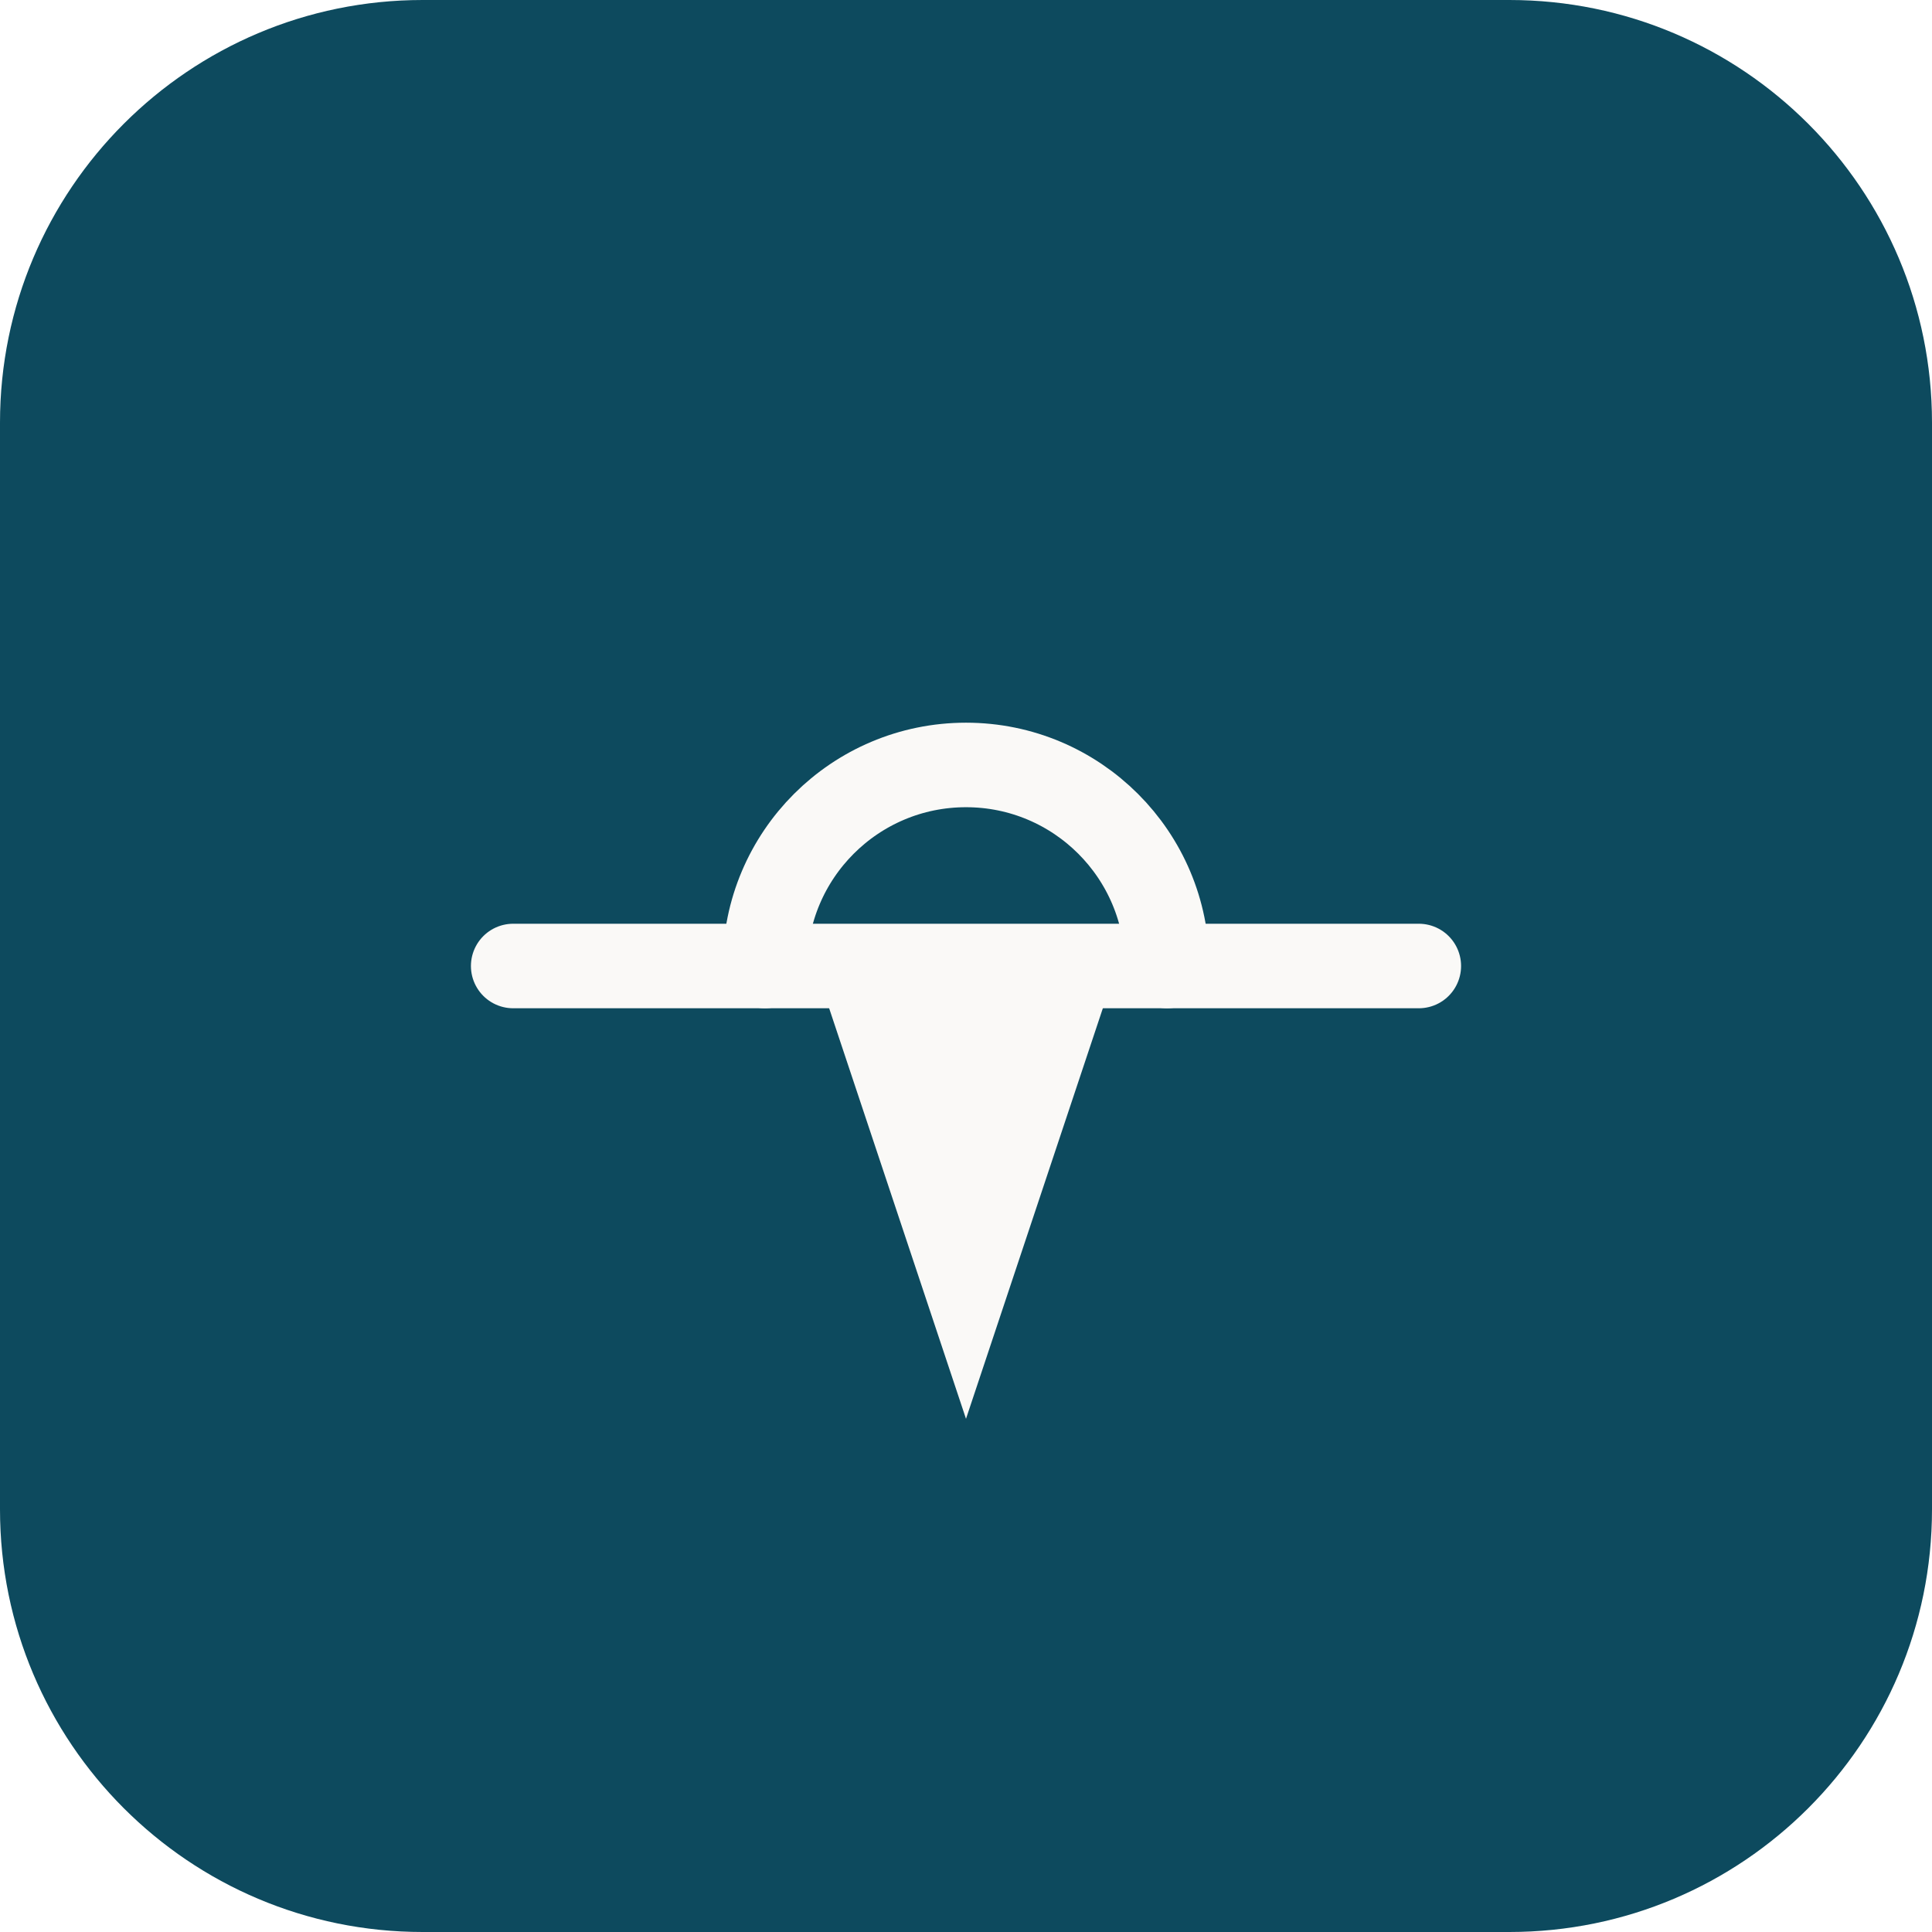
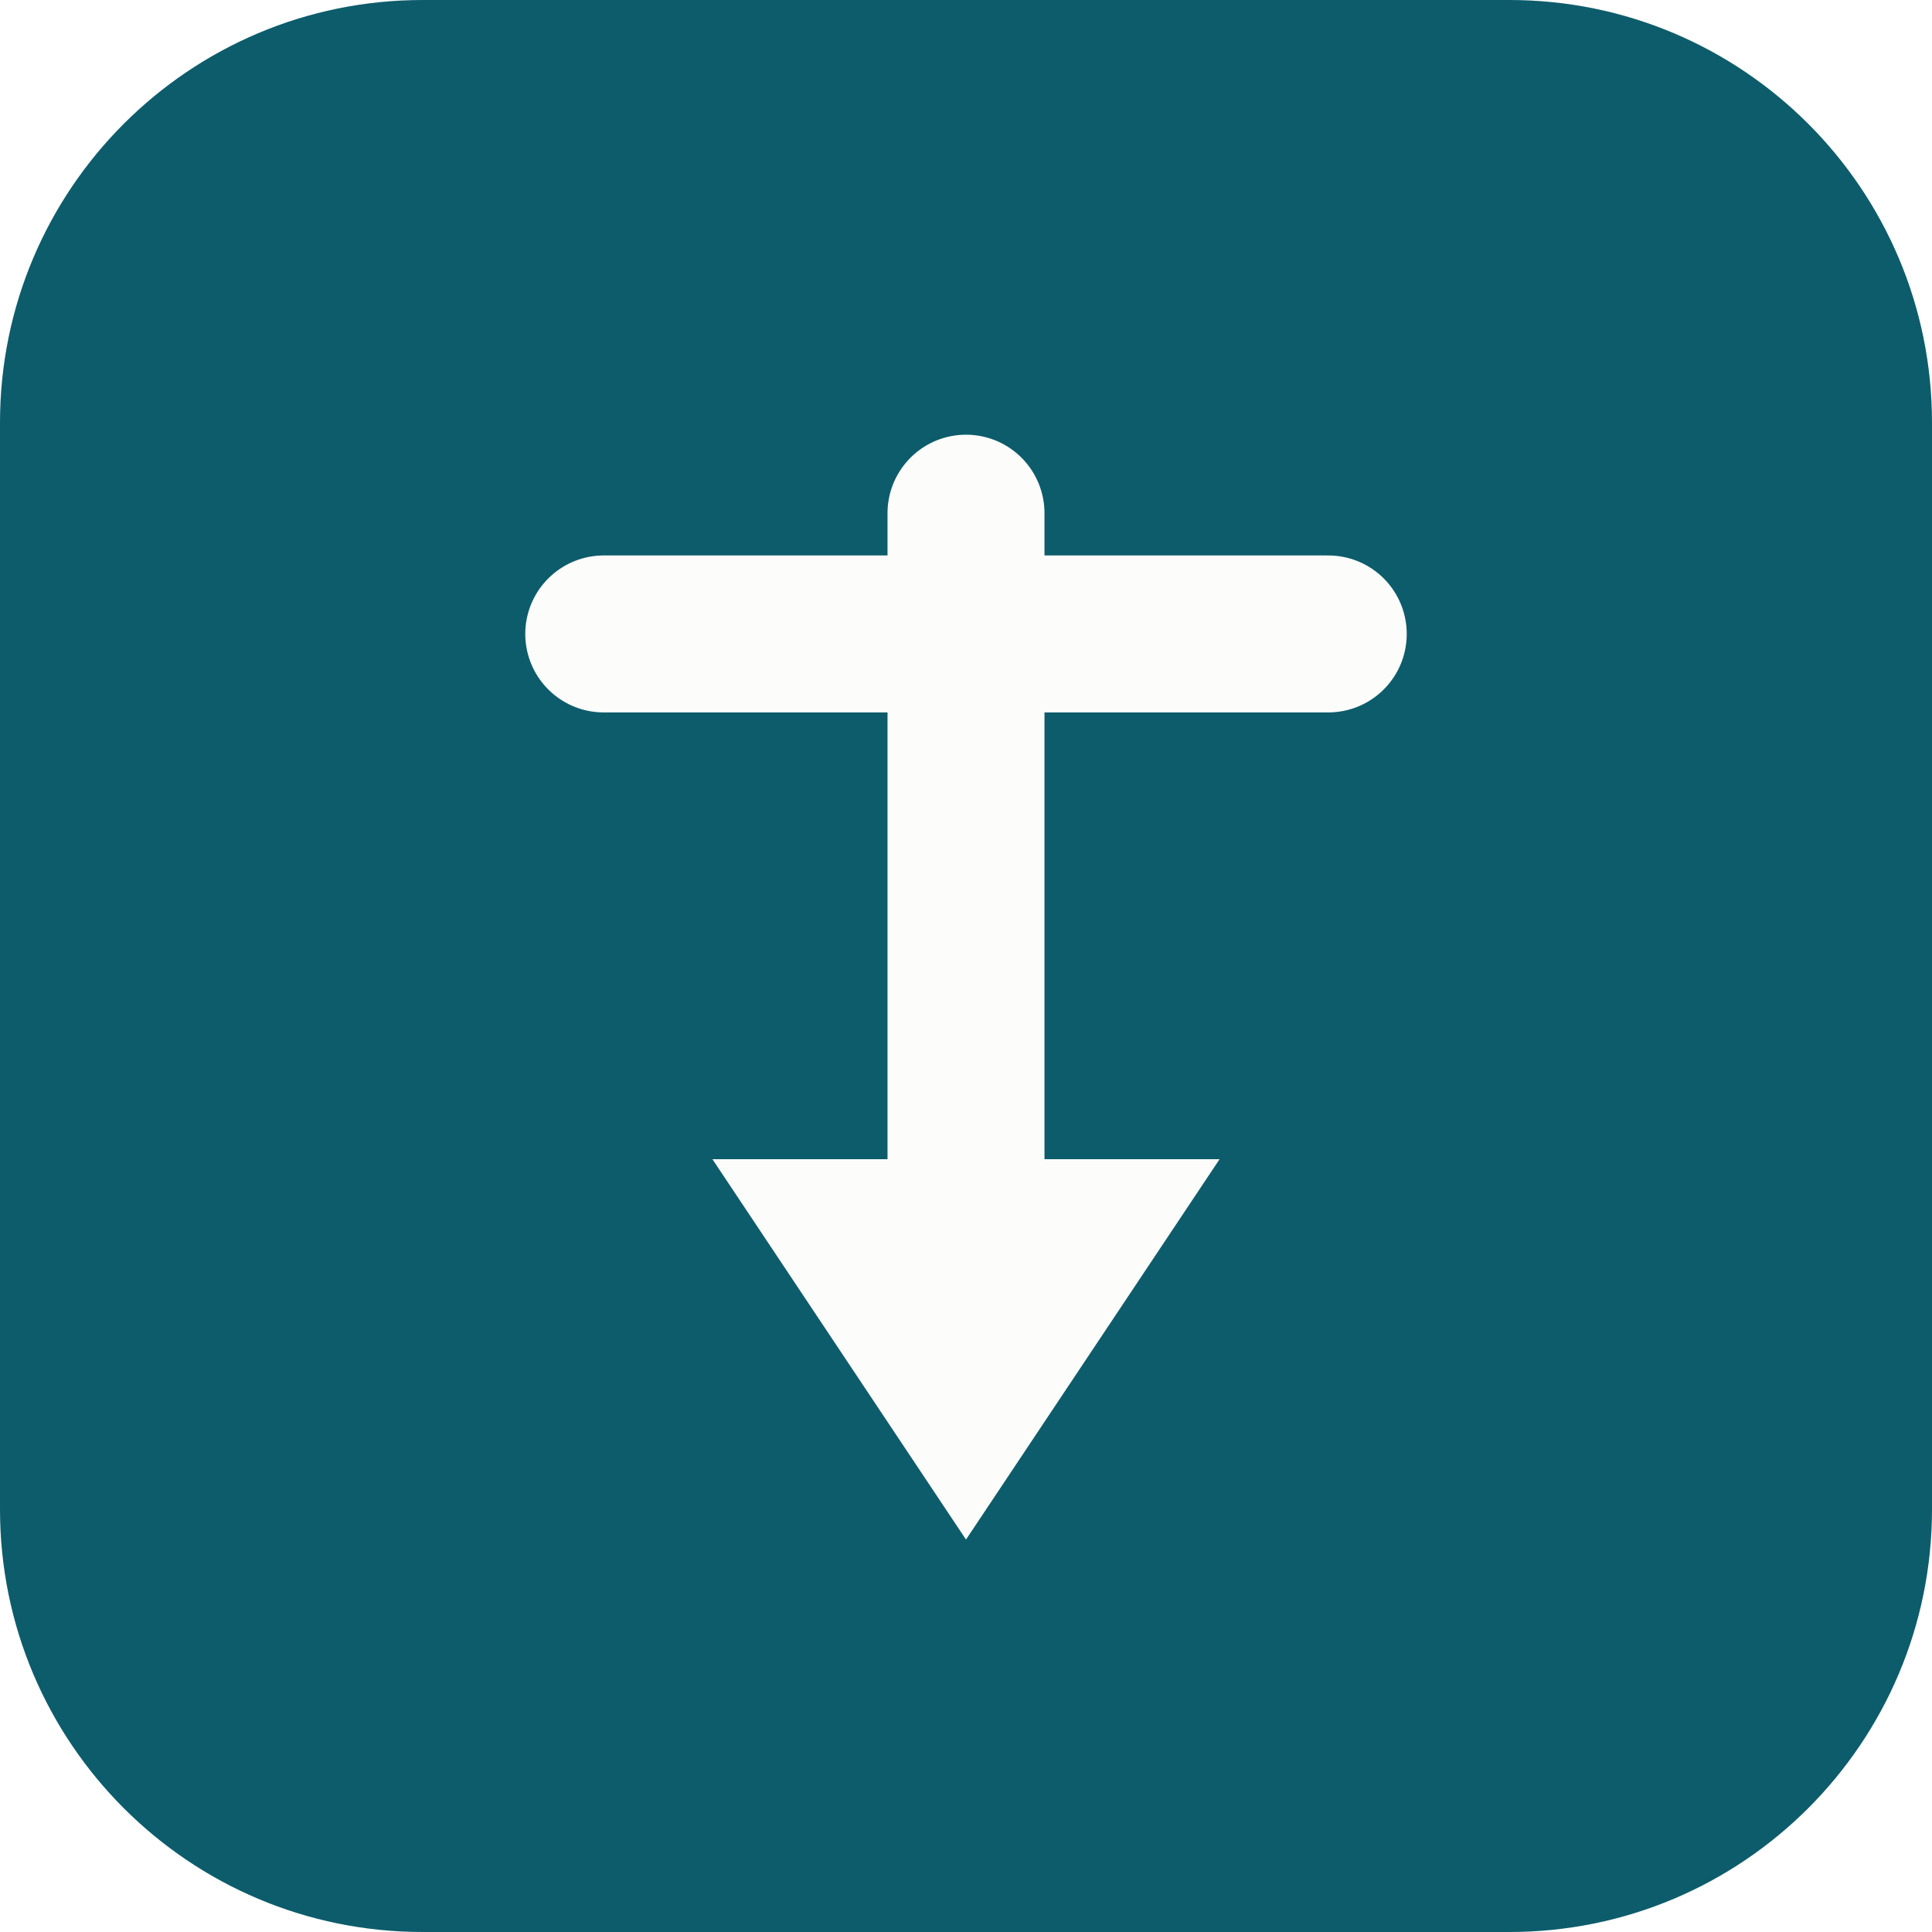
<svg xmlns="http://www.w3.org/2000/svg" viewBox="0 0 32 32" fill="none">
-   <rect width="32" height="32" rx="7" fill="#0d4a5e" />
-   <path d="M12.67 16 A3.33 3.33 0 0 1 19.33 16" stroke="#faf9f7" stroke-width="1.4" stroke-linecap="round" fill="none" />
-   <path d="M13.5 16 L18.5 16 L16 23.5 Z" fill="#faf9f7" />
-   <path d="M8.5 16H23.5" stroke="#faf9f7" stroke-width="1.4" stroke-linecap="round" />
+   <rect width="32" height="32" rx="7" fill="#0d5c6b" />
+   <path d="M16 8.5 V21" stroke="#fcfcfb" stroke-width="2.6" stroke-linecap="round" />
+   <path d="M10 10.5 H22" stroke="#fcfcfb" stroke-width="2.6" stroke-linecap="round" />
+   <path d="M11.8 19.2 L16 25.5 L20.2 19.2 Z" fill="#fcfcfb" />
</svg>
